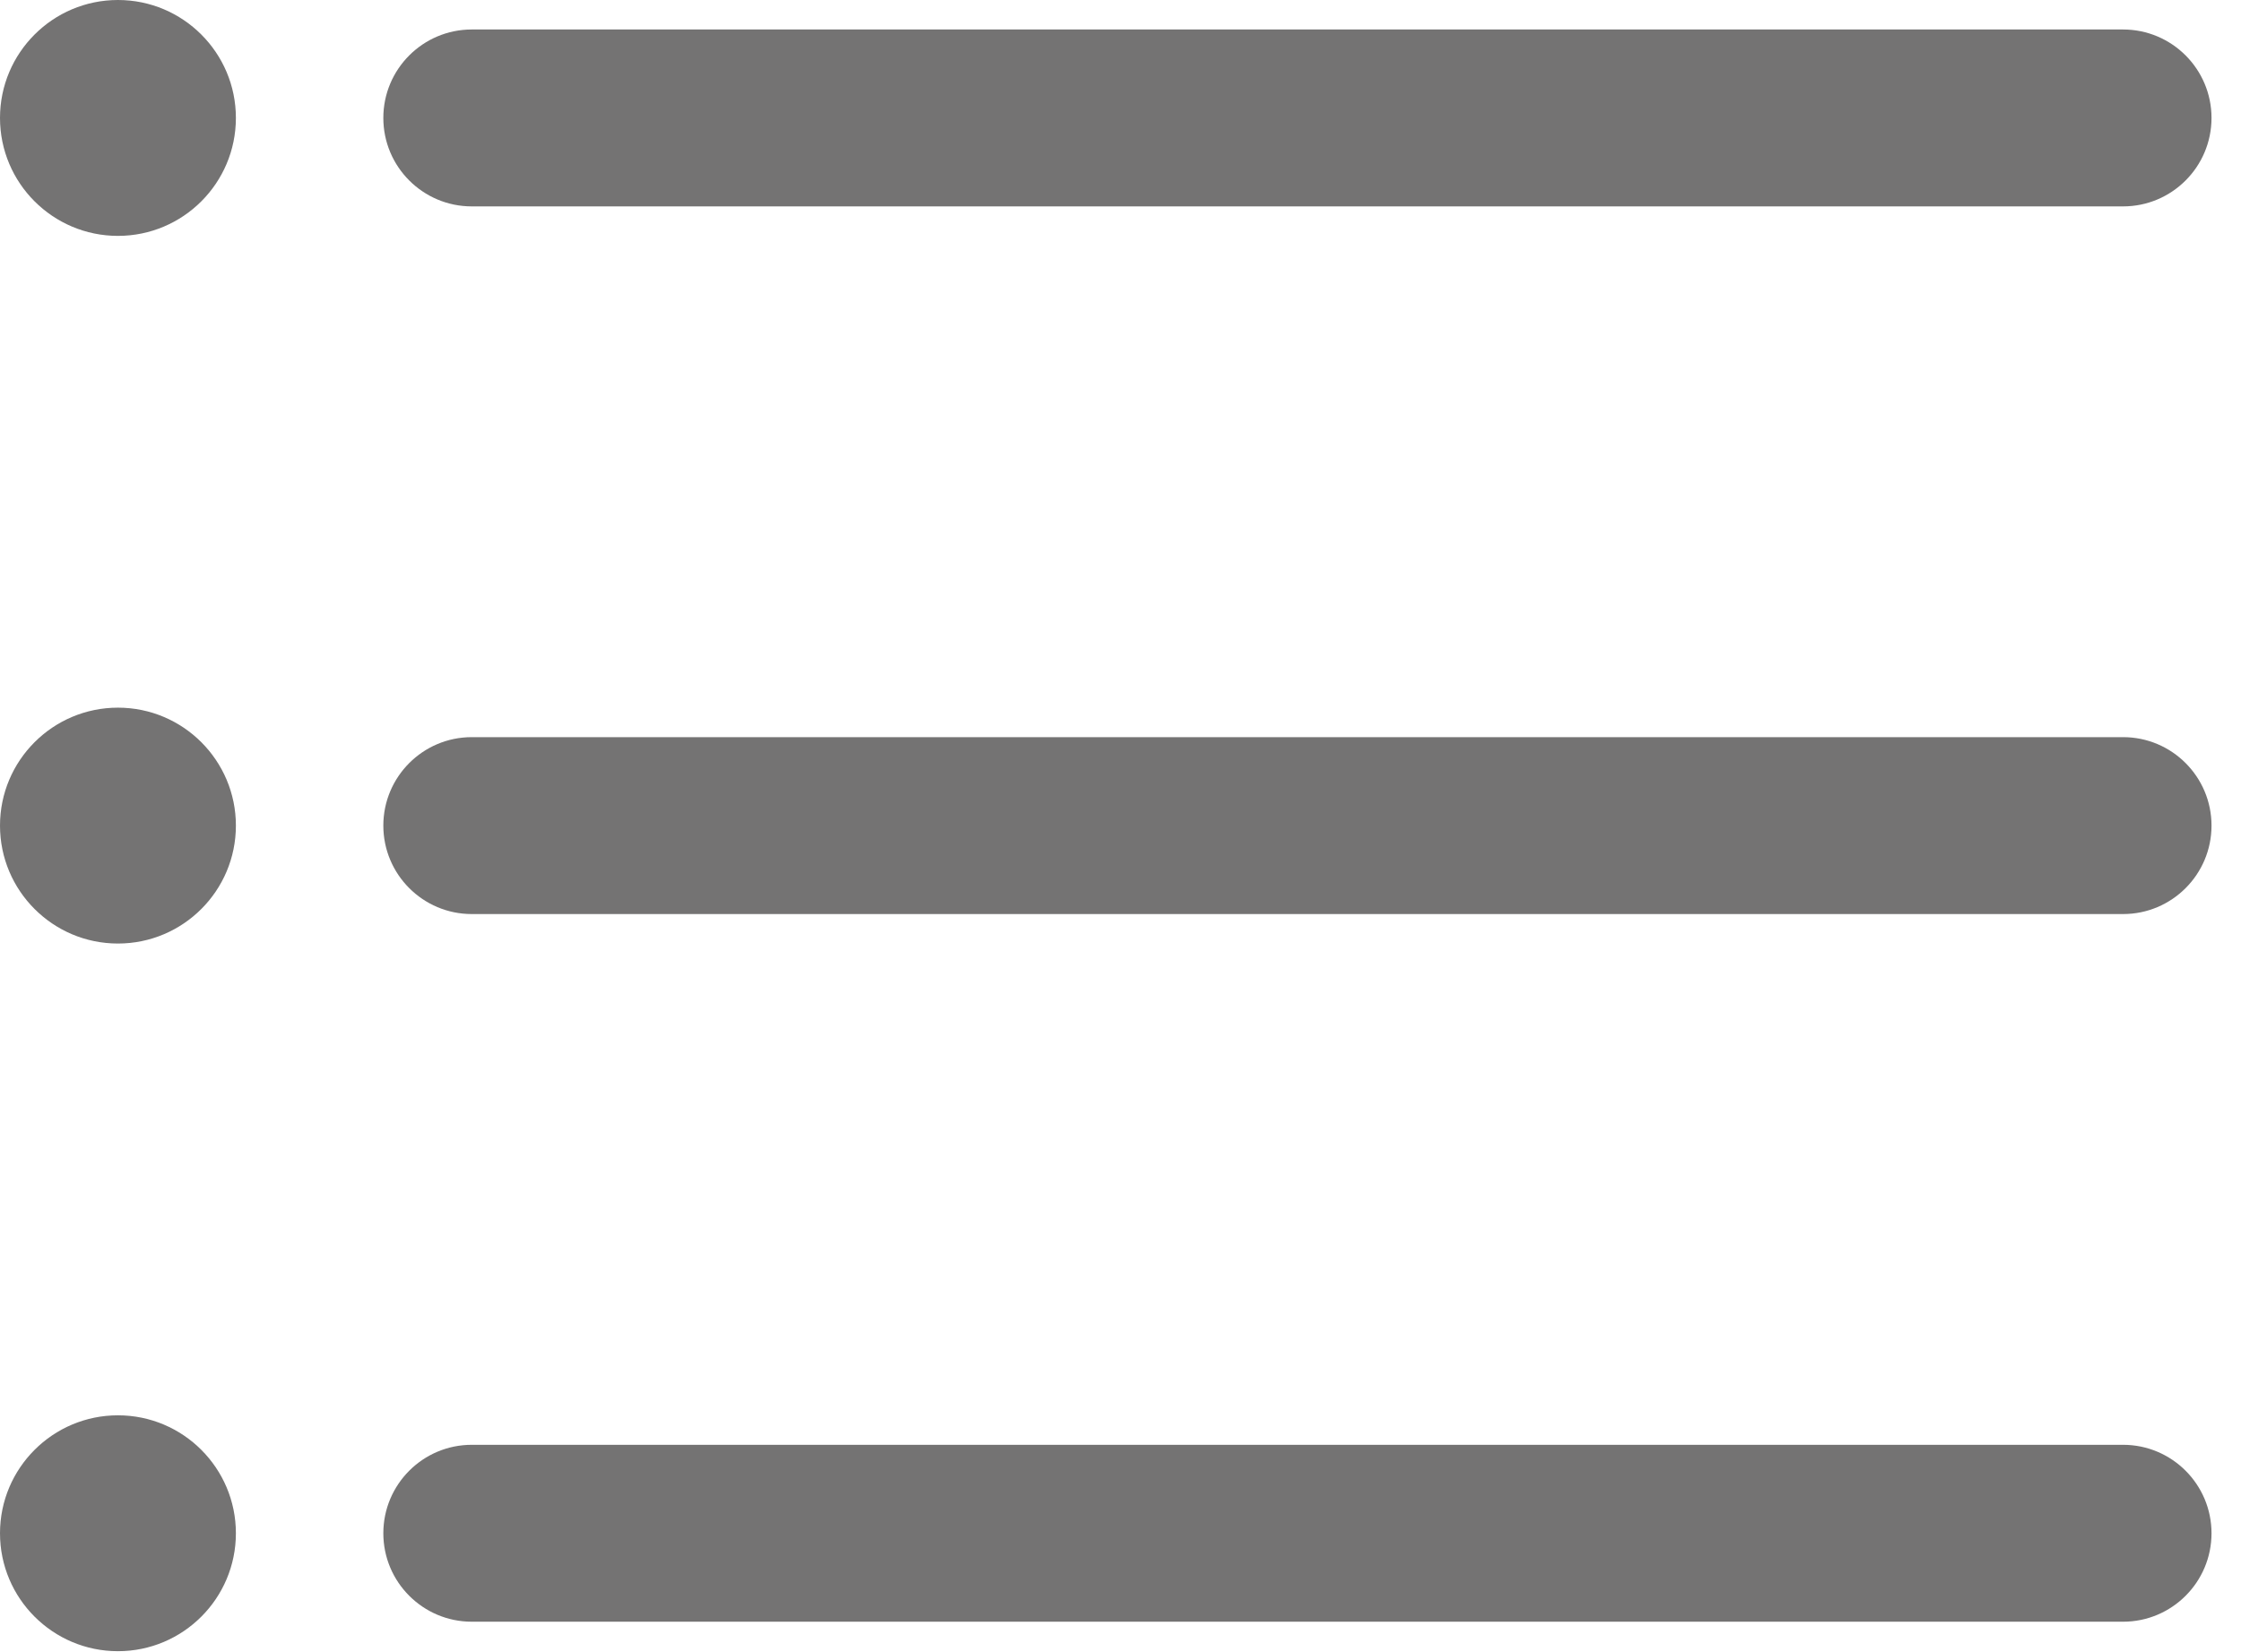
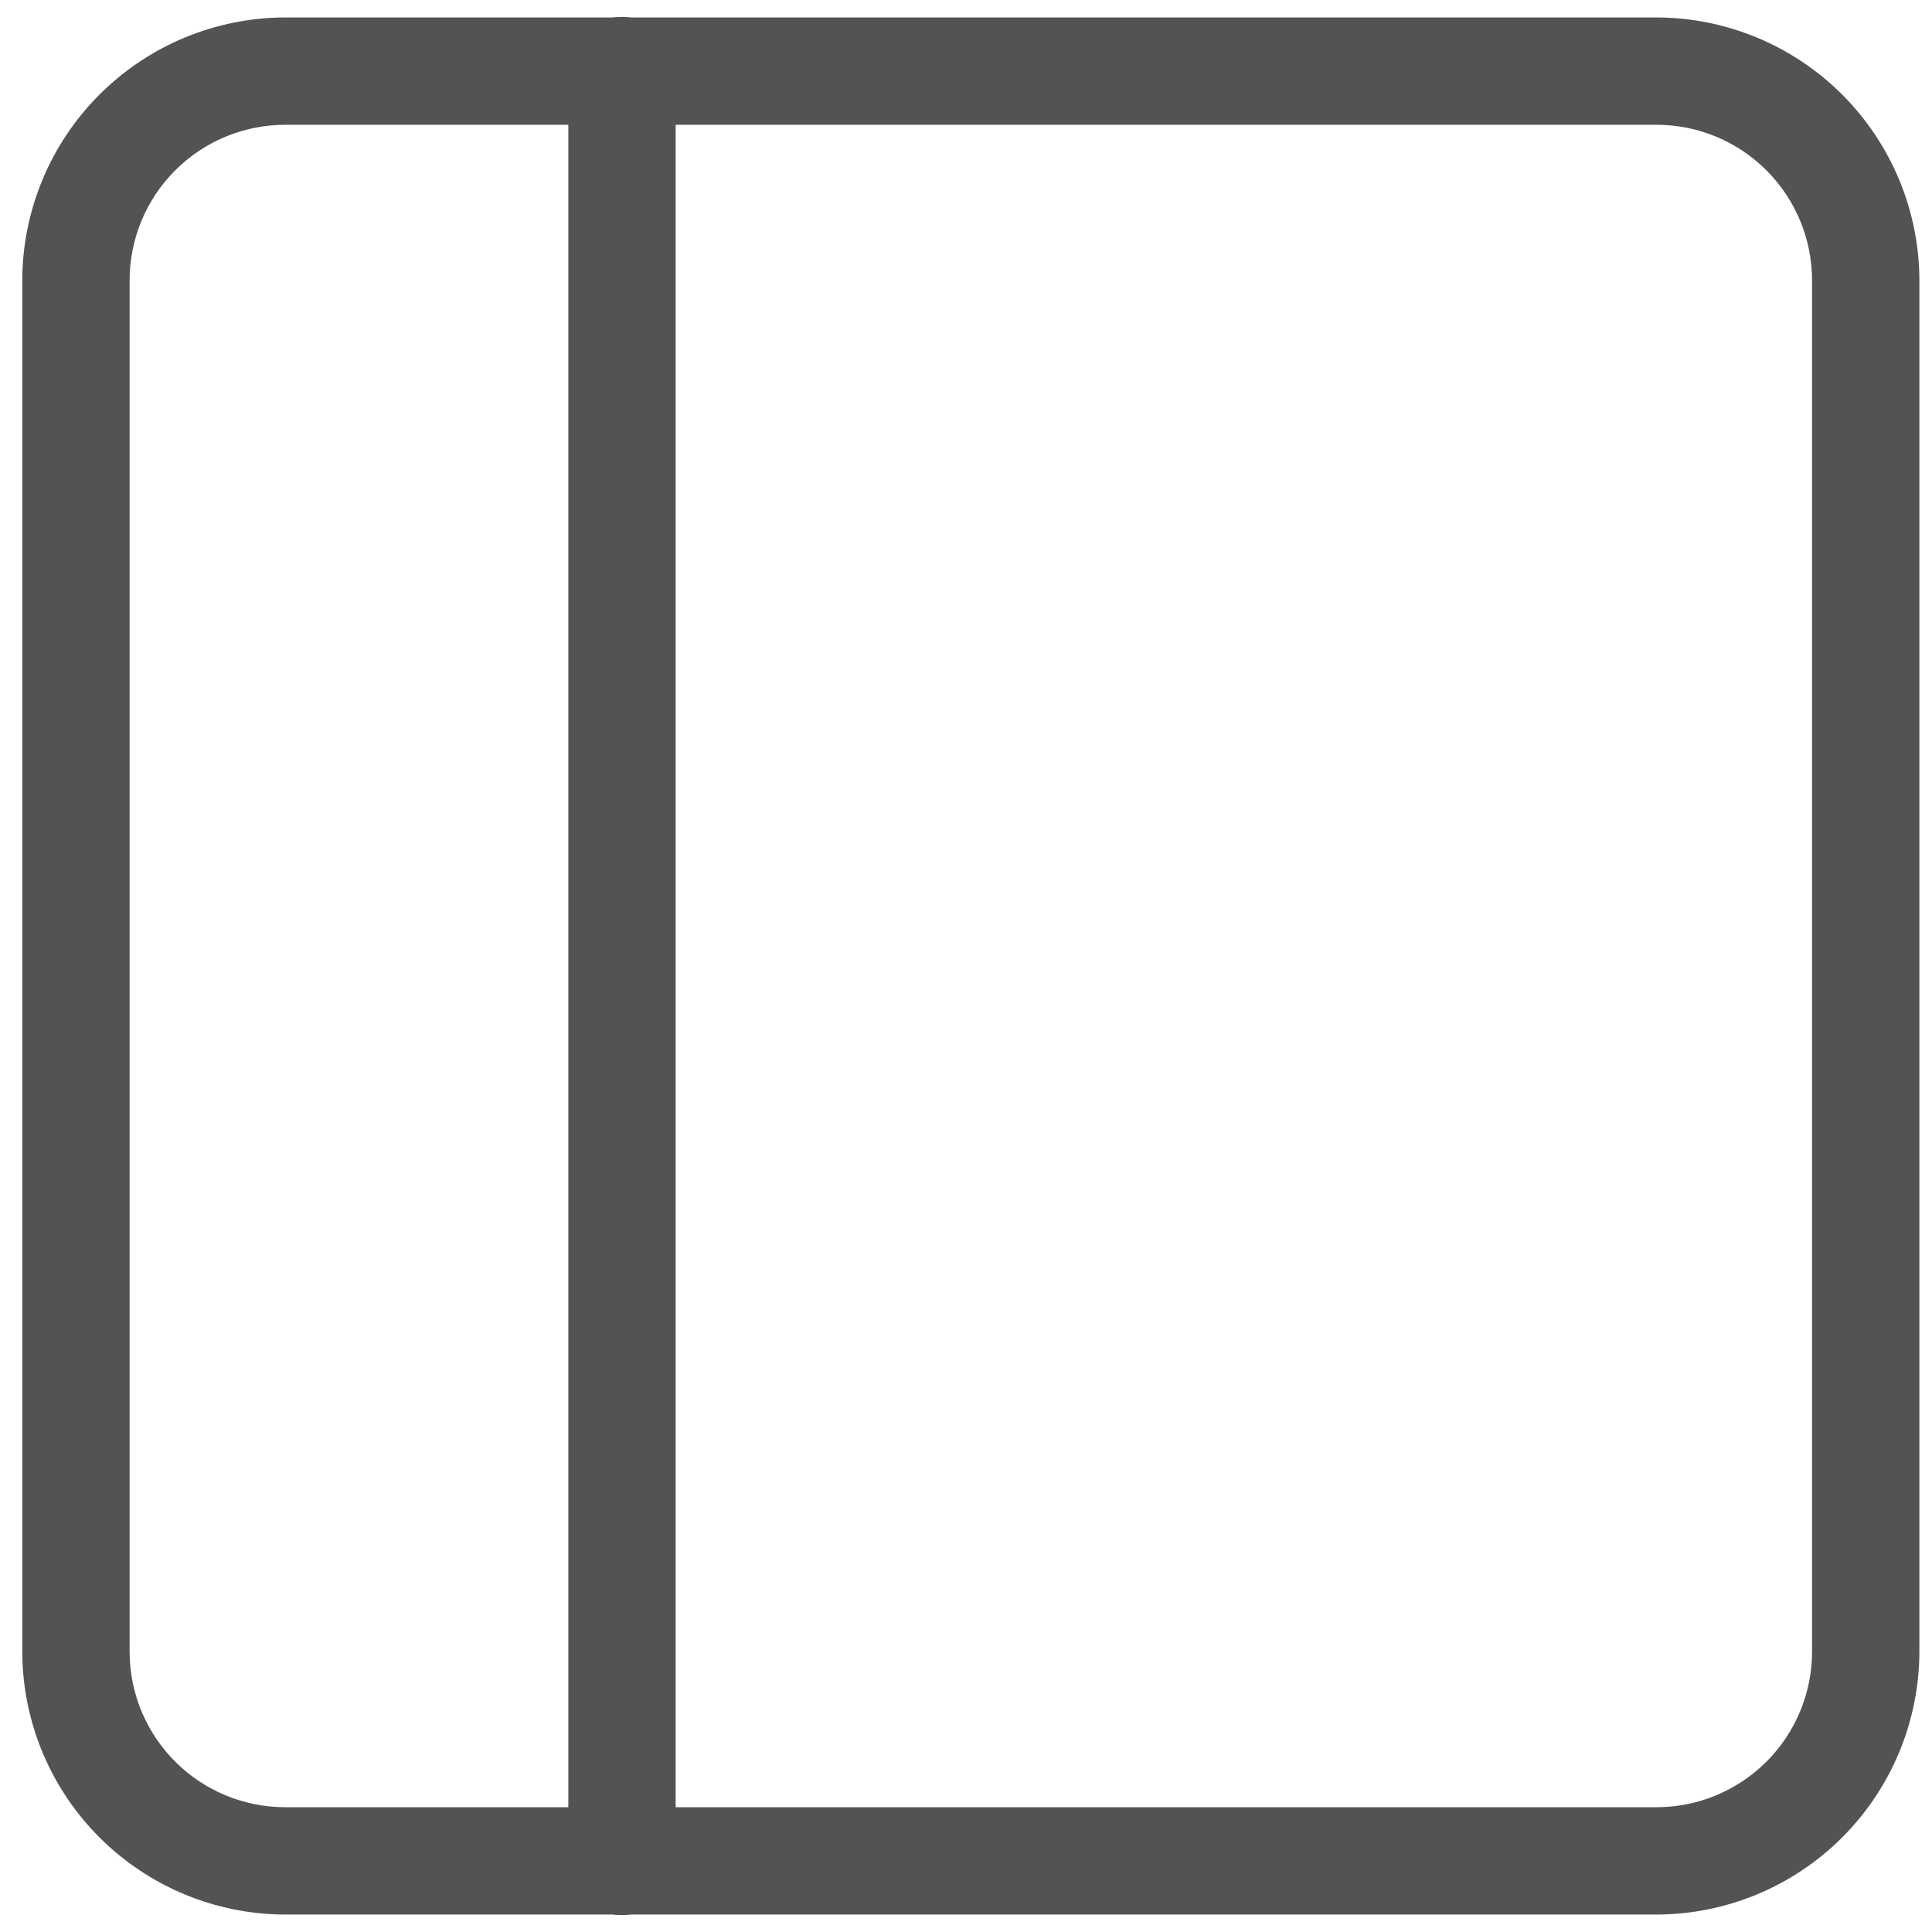
- <svg xmlns="http://www.w3.org/2000/svg" width="19" height="14" viewBox="0 0 19 14" fill="none">
-   <path d="M4 0.25C3.586 0.25 3.25 0.586 3.25 1C3.25 1.414 3.586 1.75 4 1.75H18C18.414 1.75 18.75 1.414 18.75 1C18.75 0.586 18.414 0.25 18 0.25H4Z" fill="#747373" />
-   <path d="M4 6.25C3.586 6.25 3.25 6.586 3.25 7C3.25 7.414 3.586 7.75 4 7.75H18C18.414 7.75 18.75 7.414 18.75 7C18.75 6.586 18.414 6.25 18 6.25H4Z" fill="#747373" />
-   <path d="M4 12.25C3.586 12.25 3.25 12.586 3.25 13C3.25 13.414 3.586 13.75 4 13.75H18C18.414 13.75 18.75 13.414 18.75 13C18.75 12.586 18.414 12.25 18 12.25H4Z" fill="#747373" />
-   <path d="M2 7C2 7.552 1.552 8 1 8C0.448 8 0 7.552 0 7C0 6.448 0.448 6 1 6C1.552 6 2 6.448 2 7Z" fill="#747373" />
-   <path d="M2 1C2 1.552 1.552 2 1 2C0.448 2 0 1.552 0 1C0 0.448 0.448 0 1 0C1.552 0 2 0.448 2 1Z" fill="#747373" />
-   <path d="M2 13C2 13.552 1.552 14 1 14C0.448 14 0 13.552 0 13C0 12.448 0.448 12 1 12C1.552 12 2 12.448 2 13Z" fill="#747373" />
+ <svg xmlns="http://www.w3.org/2000/svg" width="72" height="72" viewBox="0 0 72 72" fill="none">
+   <path d="M61.73 71.35H10.63C8.033 71.345 5.543 70.311 3.706 68.474C1.869 66.637 0.835 64.147 0.83 61.55V10.45C0.835 7.853 1.869 5.363 3.706 3.526C5.543 1.689 8.033 0.655 10.63 0.65H61.73C64.328 0.655 66.817 1.689 68.654 3.526C70.49 5.363 71.525 7.853 71.53 10.45V61.55C71.525 64.147 70.49 66.637 68.654 68.474C66.817 70.311 64.328 71.345 61.73 71.35ZM10.63 4.65C9.092 4.65 7.616 5.261 6.529 6.349C5.441 7.436 4.83 8.912 4.83 10.45V61.55C4.83 63.088 5.441 64.564 6.529 65.651C7.616 66.739 9.092 67.35 10.63 67.35H61.73C63.268 67.35 64.743 66.739 65.831 65.651C66.919 64.564 67.53 63.088 67.53 61.55V10.45C67.53 8.912 66.919 7.436 65.831 6.349C64.743 5.261 63.268 4.65 61.73 4.65H10.63Z" fill="#535353" />
+   <path d="M23.18 71.37C22.65 71.37 22.141 71.159 21.766 70.784C21.391 70.409 21.18 69.9 21.18 69.37V2.63C21.18 2.1 21.391 1.591 21.766 1.216C22.141 0.841 22.65 0.63 23.18 0.63C23.71 0.63 24.219 0.841 24.594 1.216C24.969 1.591 25.18 2.1 25.18 2.63V69.37C25.18 69.9 24.969 70.409 24.594 70.784C24.219 71.159 23.71 71.37 23.18 71.37Z" fill="#535353" />
</svg>
